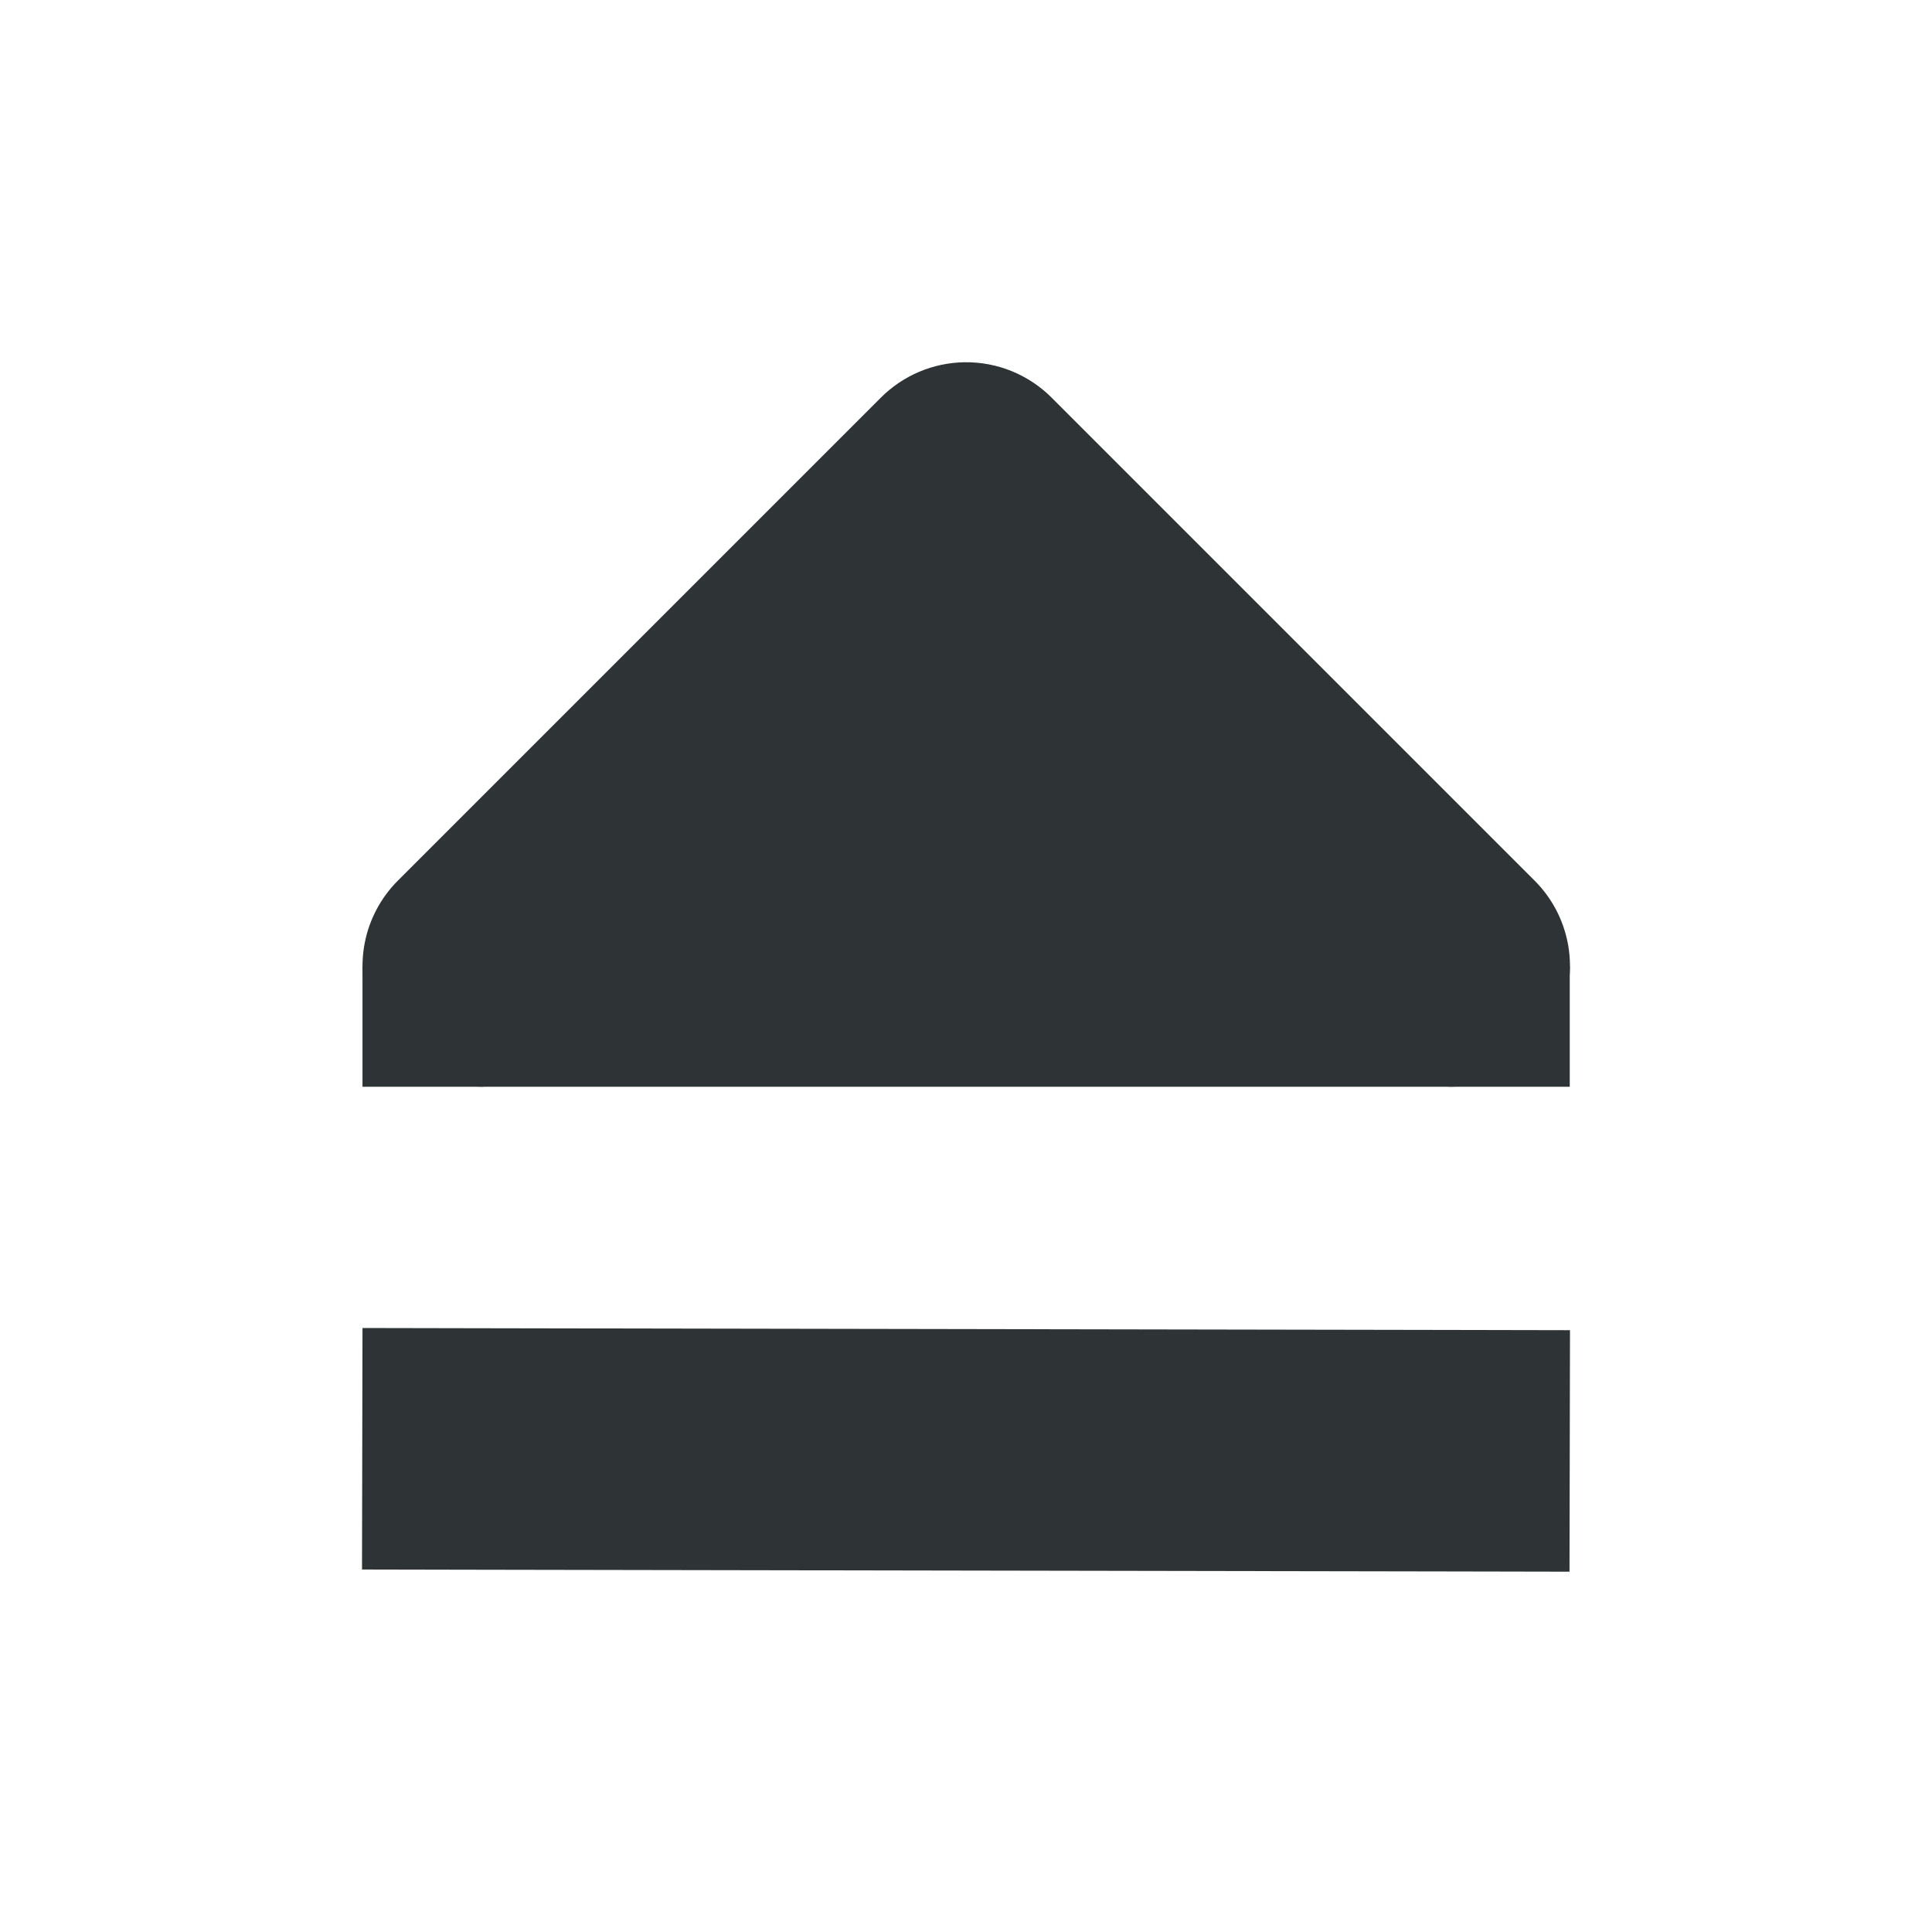
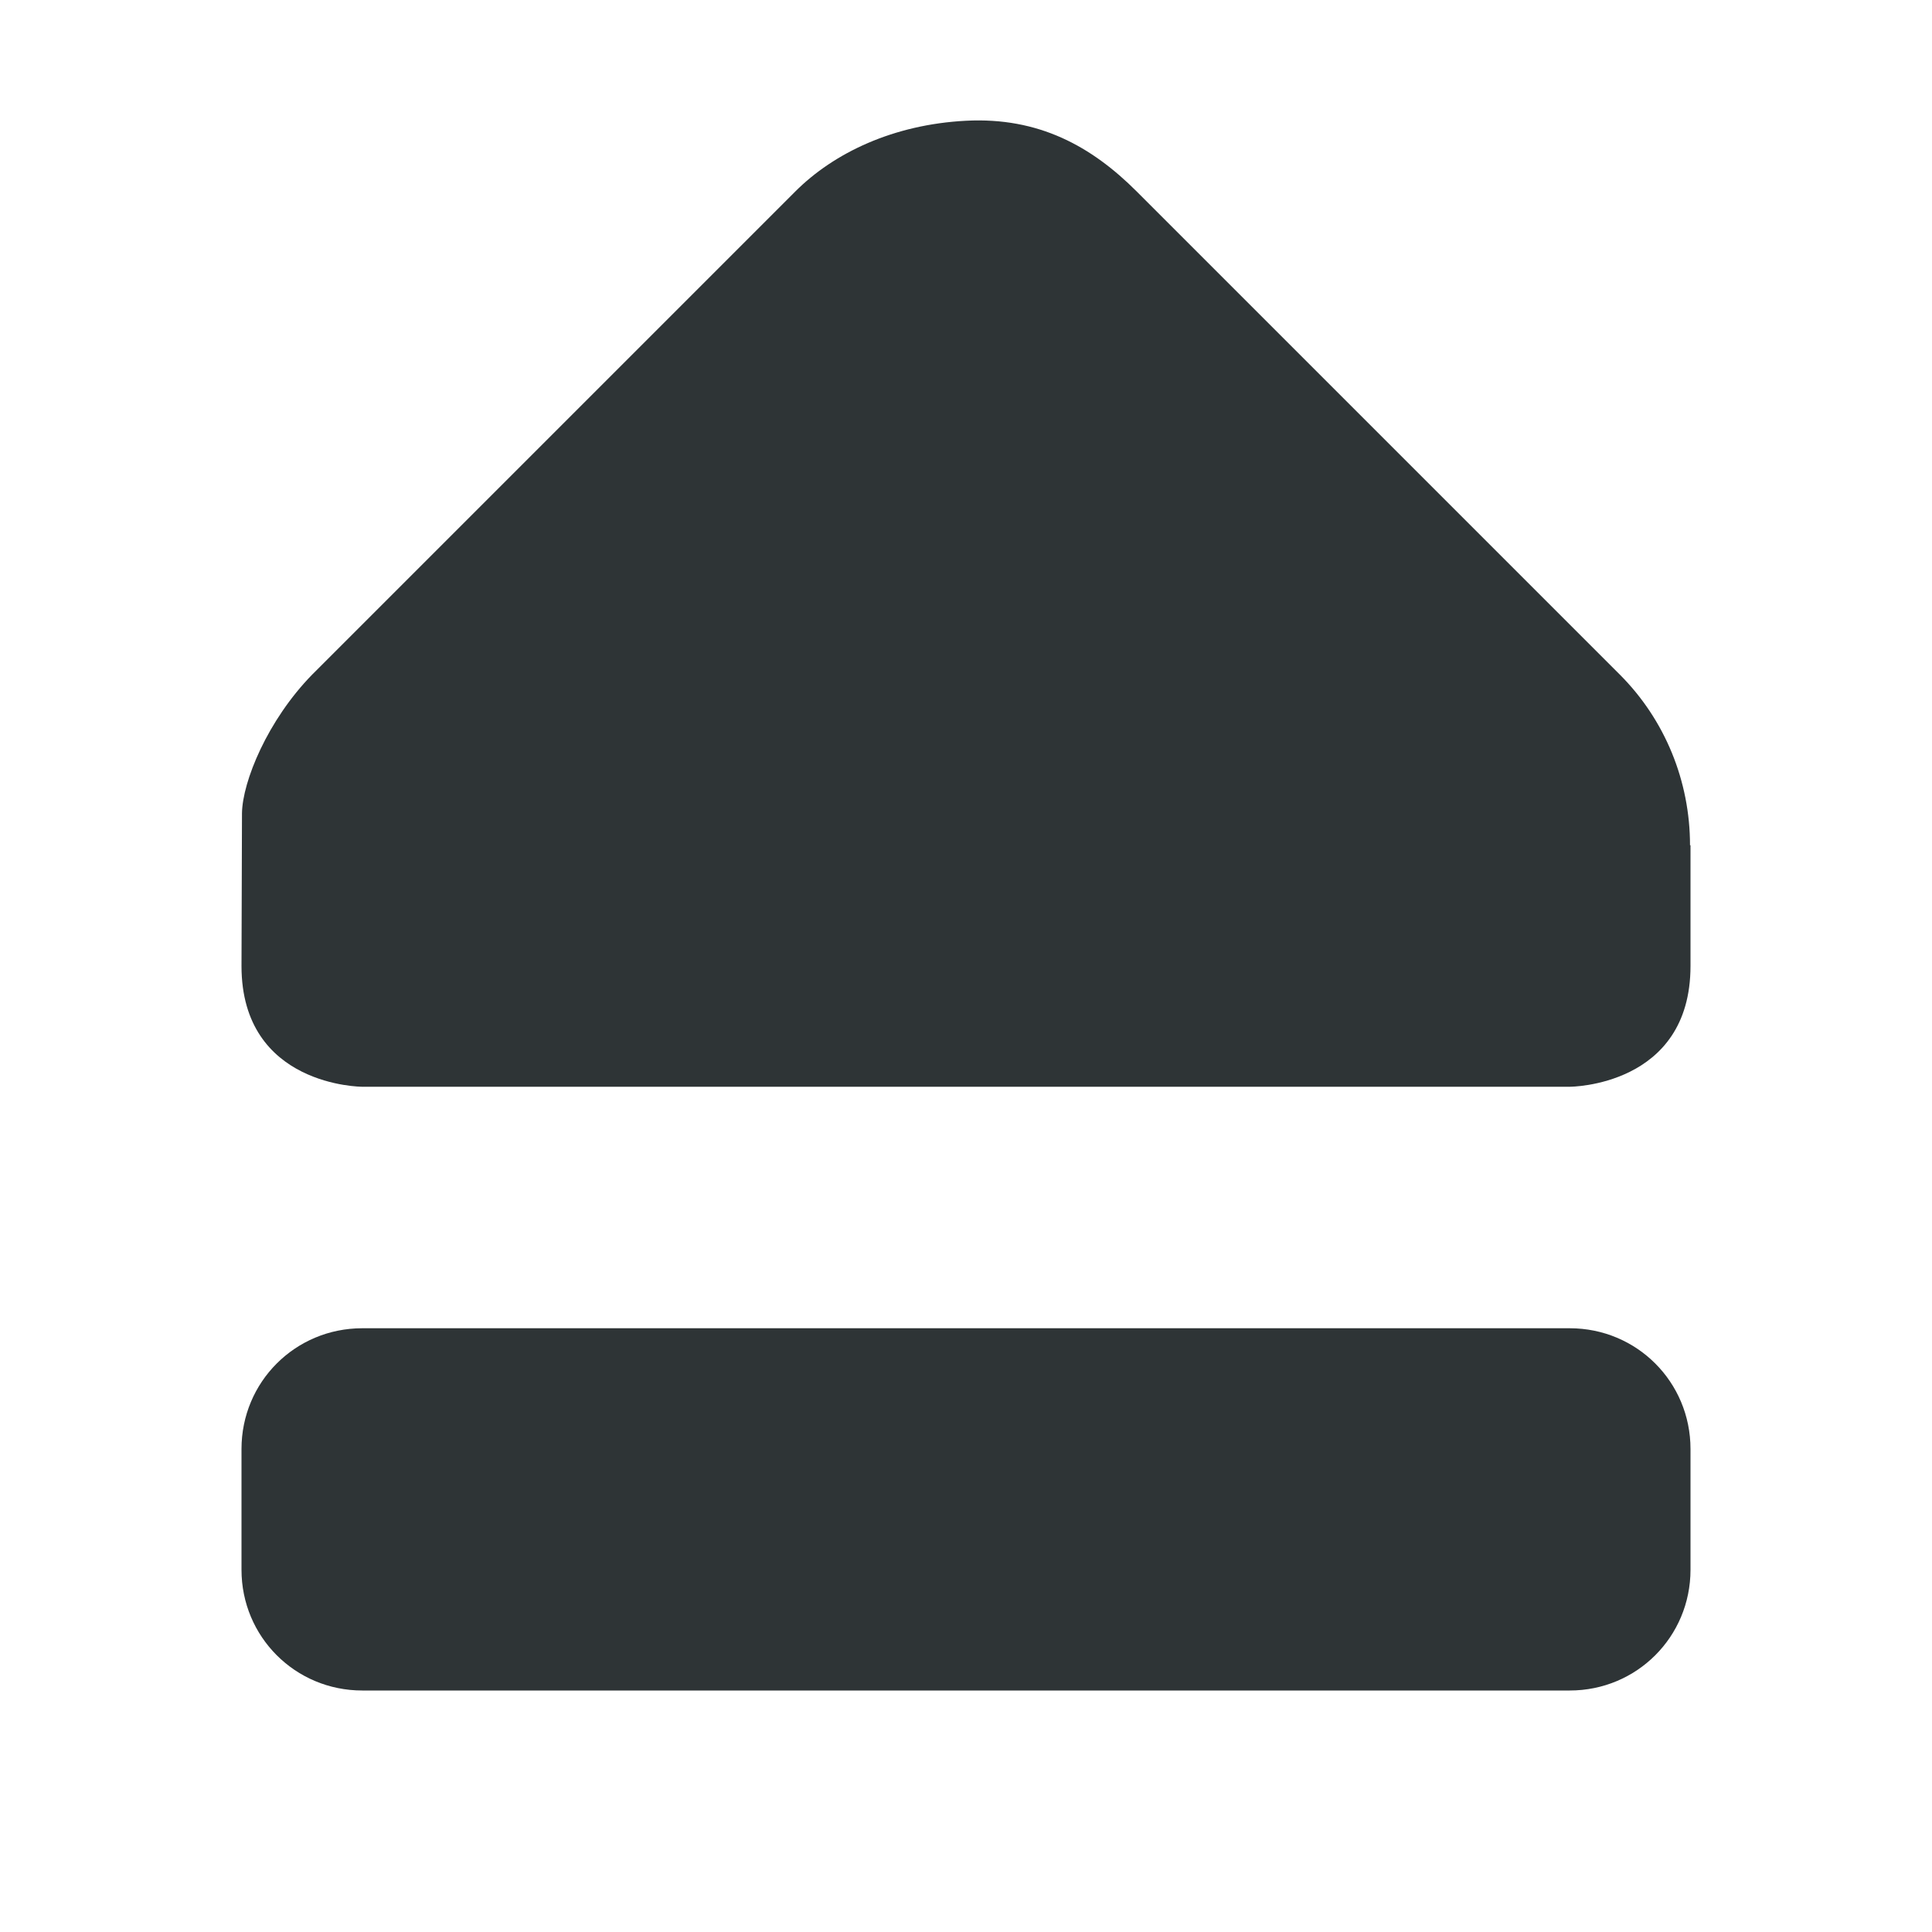
- <svg xmlns="http://www.w3.org/2000/svg" width="16" height="16">
-   <g color="#000" fill="#2e3436">
-     <path d="M7.987 3a1 1 0 00-.692.293l-4 4A1 1 0 004.002 9h8a1 1 0 00.707-1.707l-4-4A1 1 0 007.987 3zm.015 2.414L9.588 7H6.416zm-5 5.584l-.004 2 1 .002 8 .014 1 .002.004-2-1-.002-8-.014z" style="line-height:normal;font-variant-ligatures:normal;font-variant-position:normal;font-variant-caps:normal;font-variant-numeric:normal;font-variant-alternates:normal;font-feature-settings:normal;text-indent:0;text-align:start;text-decoration-line:none;text-decoration-style:solid;text-decoration-color:#000;text-transform:none;text-orientation:mixed;white-space:normal;shape-padding:0;isolation:auto;mix-blend-mode:normal;solid-color:#000;solid-opacity:1;marker:none" font-weight="400" font-family="sans-serif" overflow="visible" />
-     <path d="M12 8v1h1V8zM3.002 8v1h1V8zm1 0l4-4 4 4z" style="marker:none" overflow="visible" />
-   </g>
+ <svg xmlns="http://www.w3.org/2000/svg" height="16px" viewBox="0 0 16 16" width="16px">
+   <path d="m 6.586 1.586 l -4 4 c -0.371 0.379 -0.578 0.887 -0.582 1.148 l -0.004 1.266 c 0 1 1 1 1 1 h 10 s 1 0 1 -1 v -1 h -0.004 c 0 -0.531 -0.207 -1.039 -0.582 -1.414 l -4 -4 c -0.375 -0.375 -0.812 -0.617 -1.414 -0.586 s -1.094 0.266 -1.414 0.586 z m -3.586 9.414 c -0.555 0 -1 0.445 -1 1 v 1 c 0 0.555 0.445 1 1 1 h 10 c 0.555 0 1 -0.445 1 -1 v -1 c 0 -0.555 -0.445 -1 -1 -1 z m 0 0" fill="#2e3436" />
</svg>
